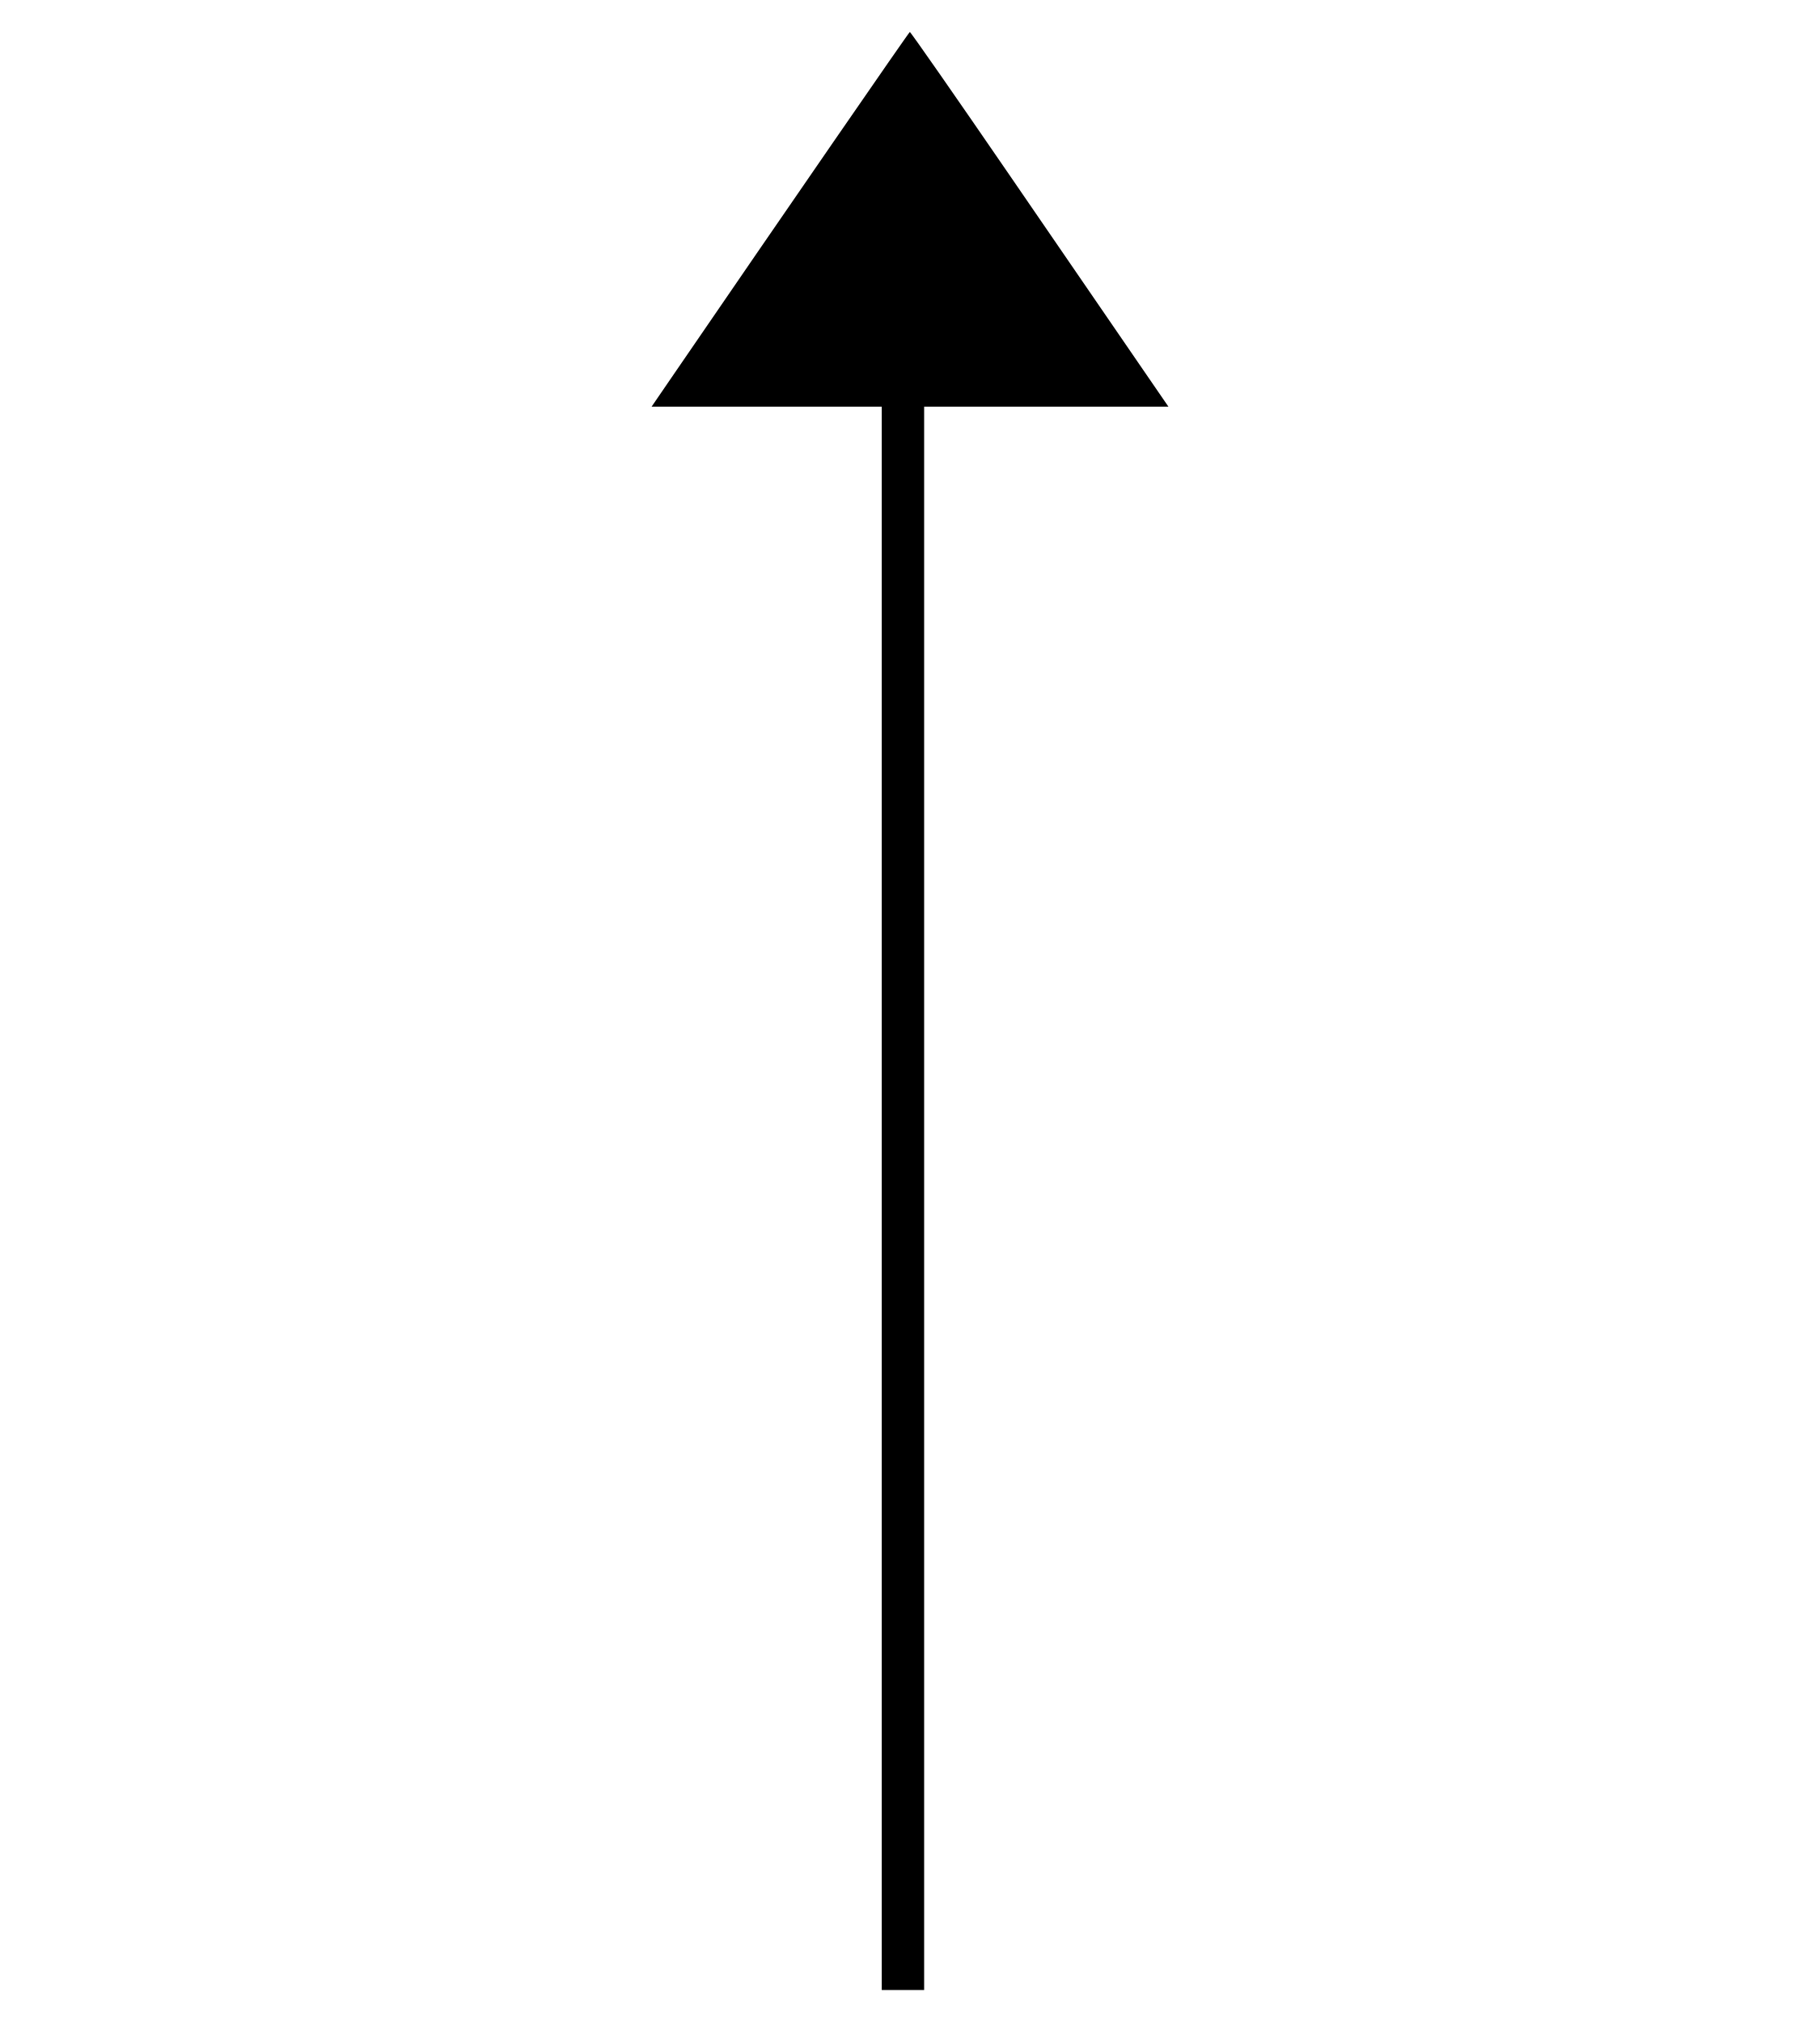
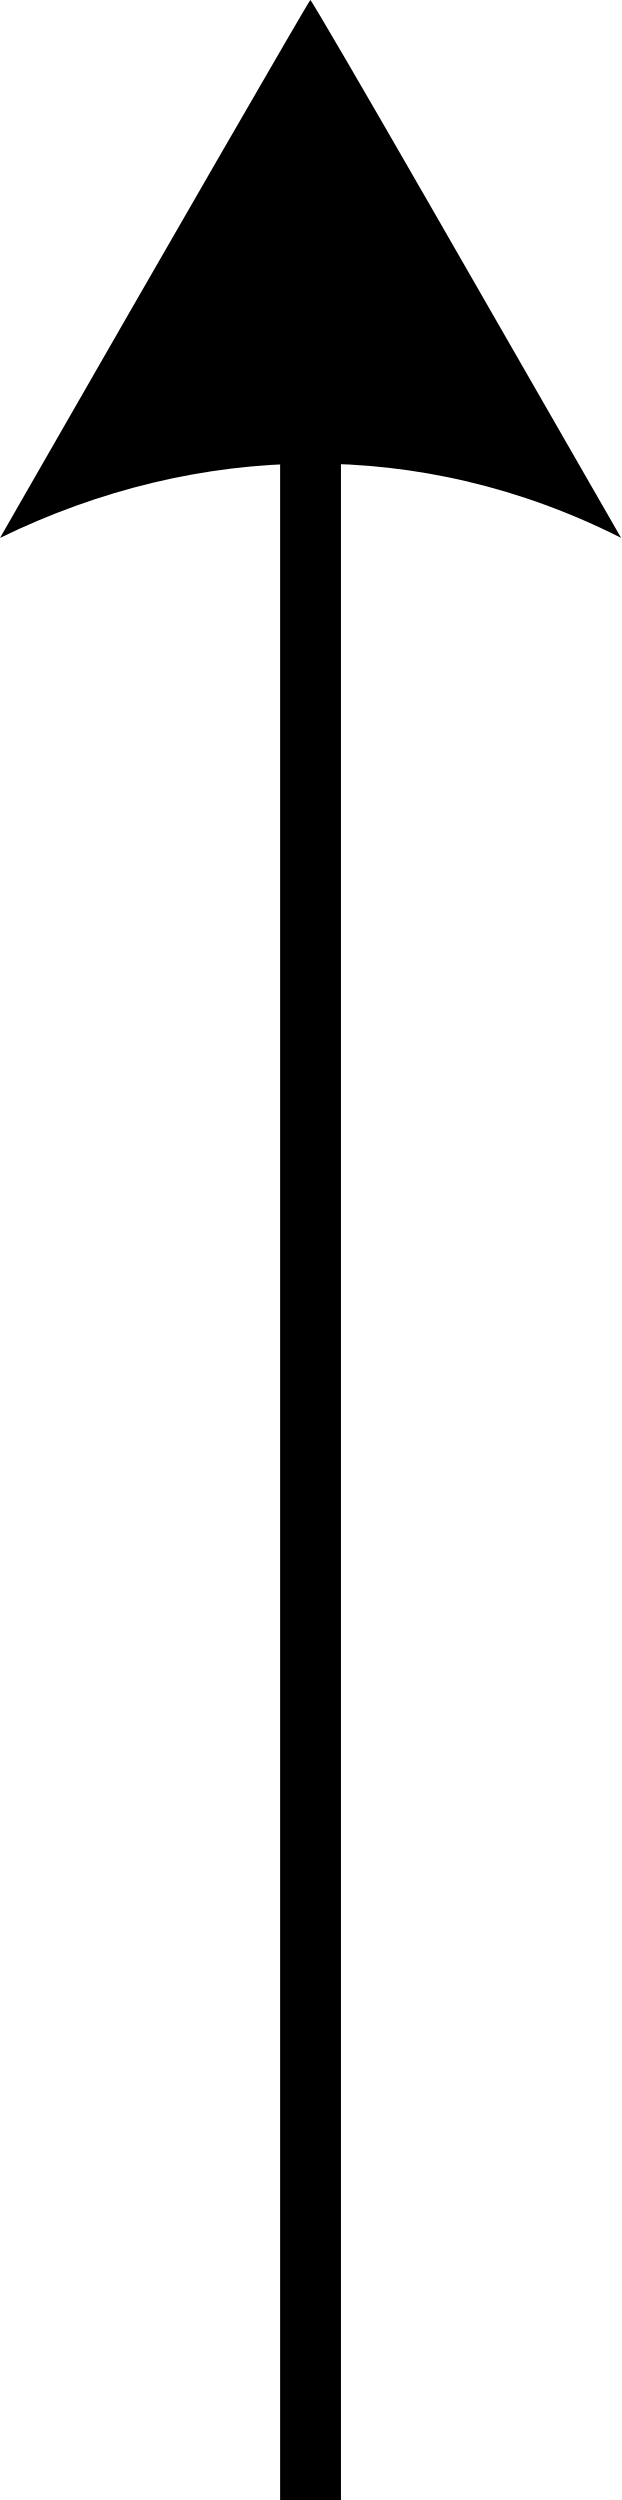
- <svg xmlns="http://www.w3.org/2000/svg" width="135mm" height="150mm" viewBox="0 0 135 150" version="1.1" id="svg8">
-   <defs id="defs2" />
-   <g id="layer1" transform="translate(0,-147)">
-     <g id="g3745" transform="translate(-41.11326,86.50026)">
-       <path id="path3737" d="m 90.816,88.666 c 8.676,-12.67 17.708,-25.77 17.784,-25.793 0.052,-0.016 3.403,4.795 7.447,10.691 4.044,5.896 8.338,12.156 9.544,13.912 l 2.192,3.193 H 108.613 89.445 Z" style="stroke-width:0.131" />
-       <path id="path3741" d="M 106.518,148.923 V 89.719 h 1.572 1.572 v 59.204 59.204 h -1.572 -1.572 z" style="fill:#000000;stroke-width:0.524" />
+ <svg xmlns="http://www.w3.org/2000/svg" width="32.226mm" height="129.714mm" viewBox="0 0 32.226 129.714" version="1.1" id="svg8">
+   <defs id="defs2">
+     </defs>
+   <g id="layer1" transform="translate(-33.32625,-167.2858)">
+     <g id="g4811" transform="translate(3.508967e-6,1.15698e-6)">
+       <path id="path3737" d="m 34.479,193.185 c 7.293,-12.722 14.886,-25.876 14.949,-25.899 0.044,-0.016 2.861,4.815 6.26,10.734 3.399,5.92 7.009,12.206 8.023,13.969 l 1.843,3.206 c -10.383,-5.252 -21.919,-5.029 -32.226,0 z" style="stroke-width:0.121" />
+       <path id="path3741" d="m 47.861,245.419 v -54.238 h 1.578 1.578 v 54.238 51.581 h -1.578 -1.578 z" style="fill:#000000;stroke-width:0.49" />
    </g>
  </g>
</svg>
